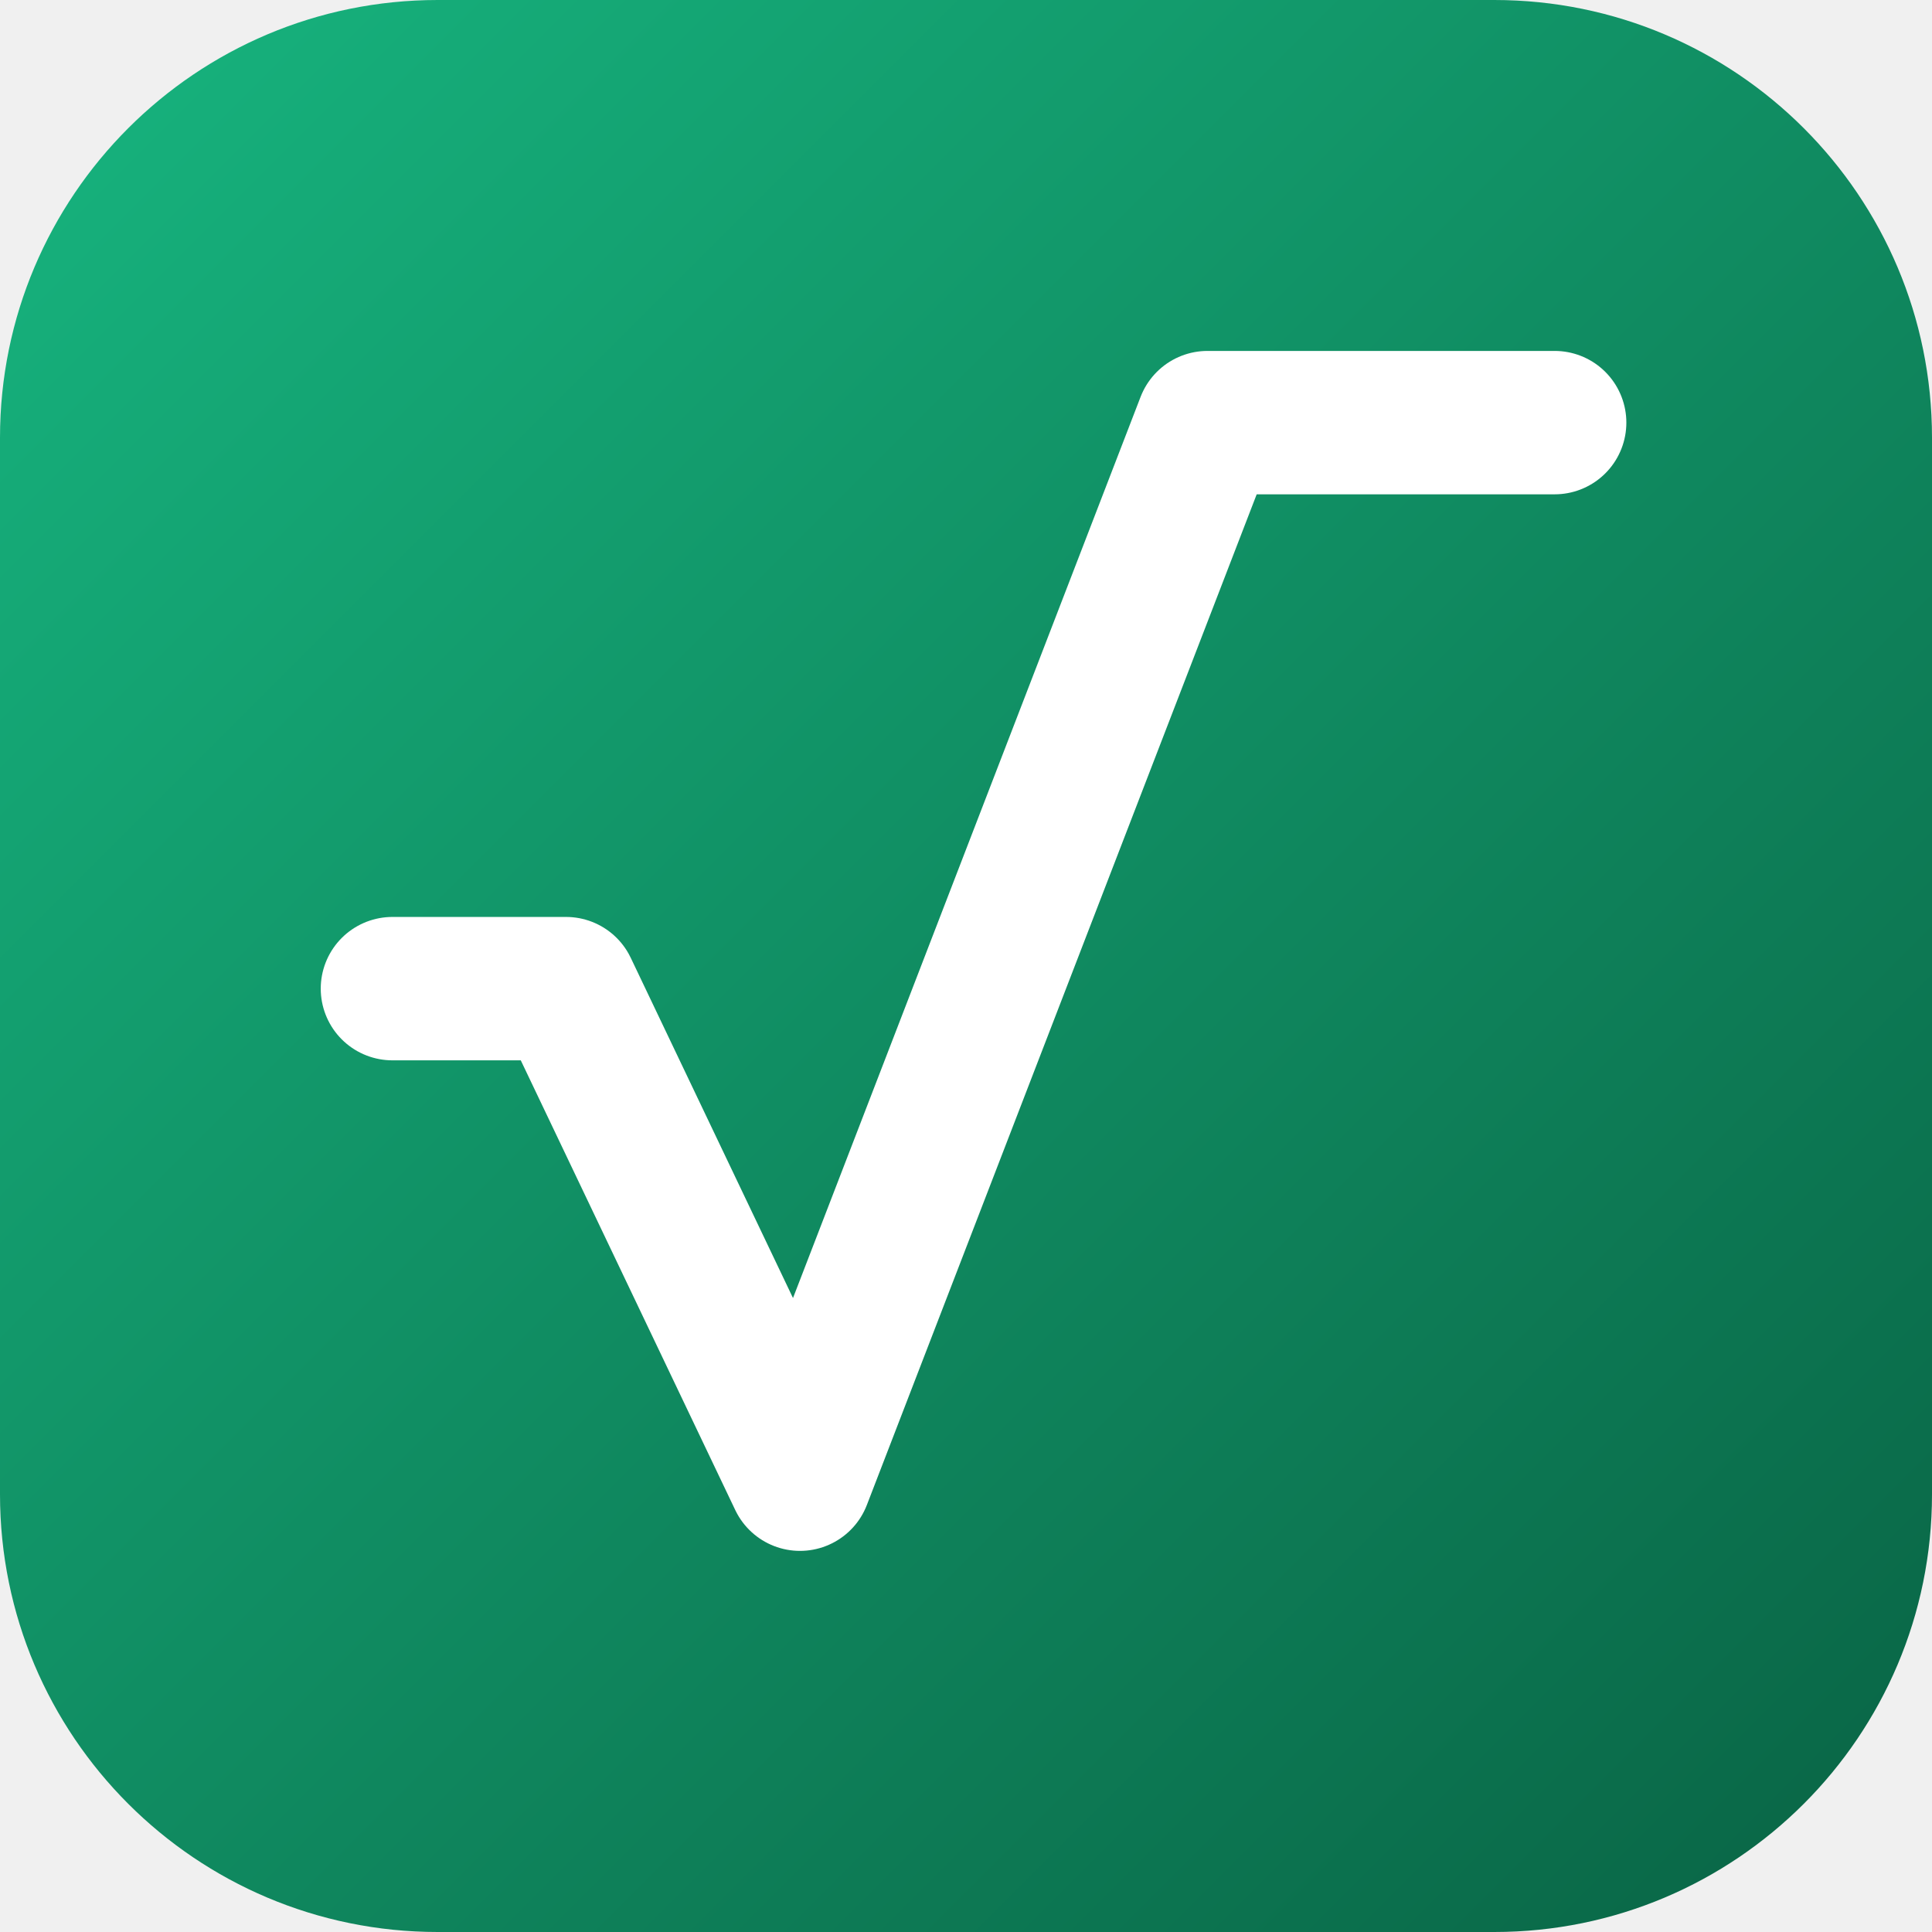
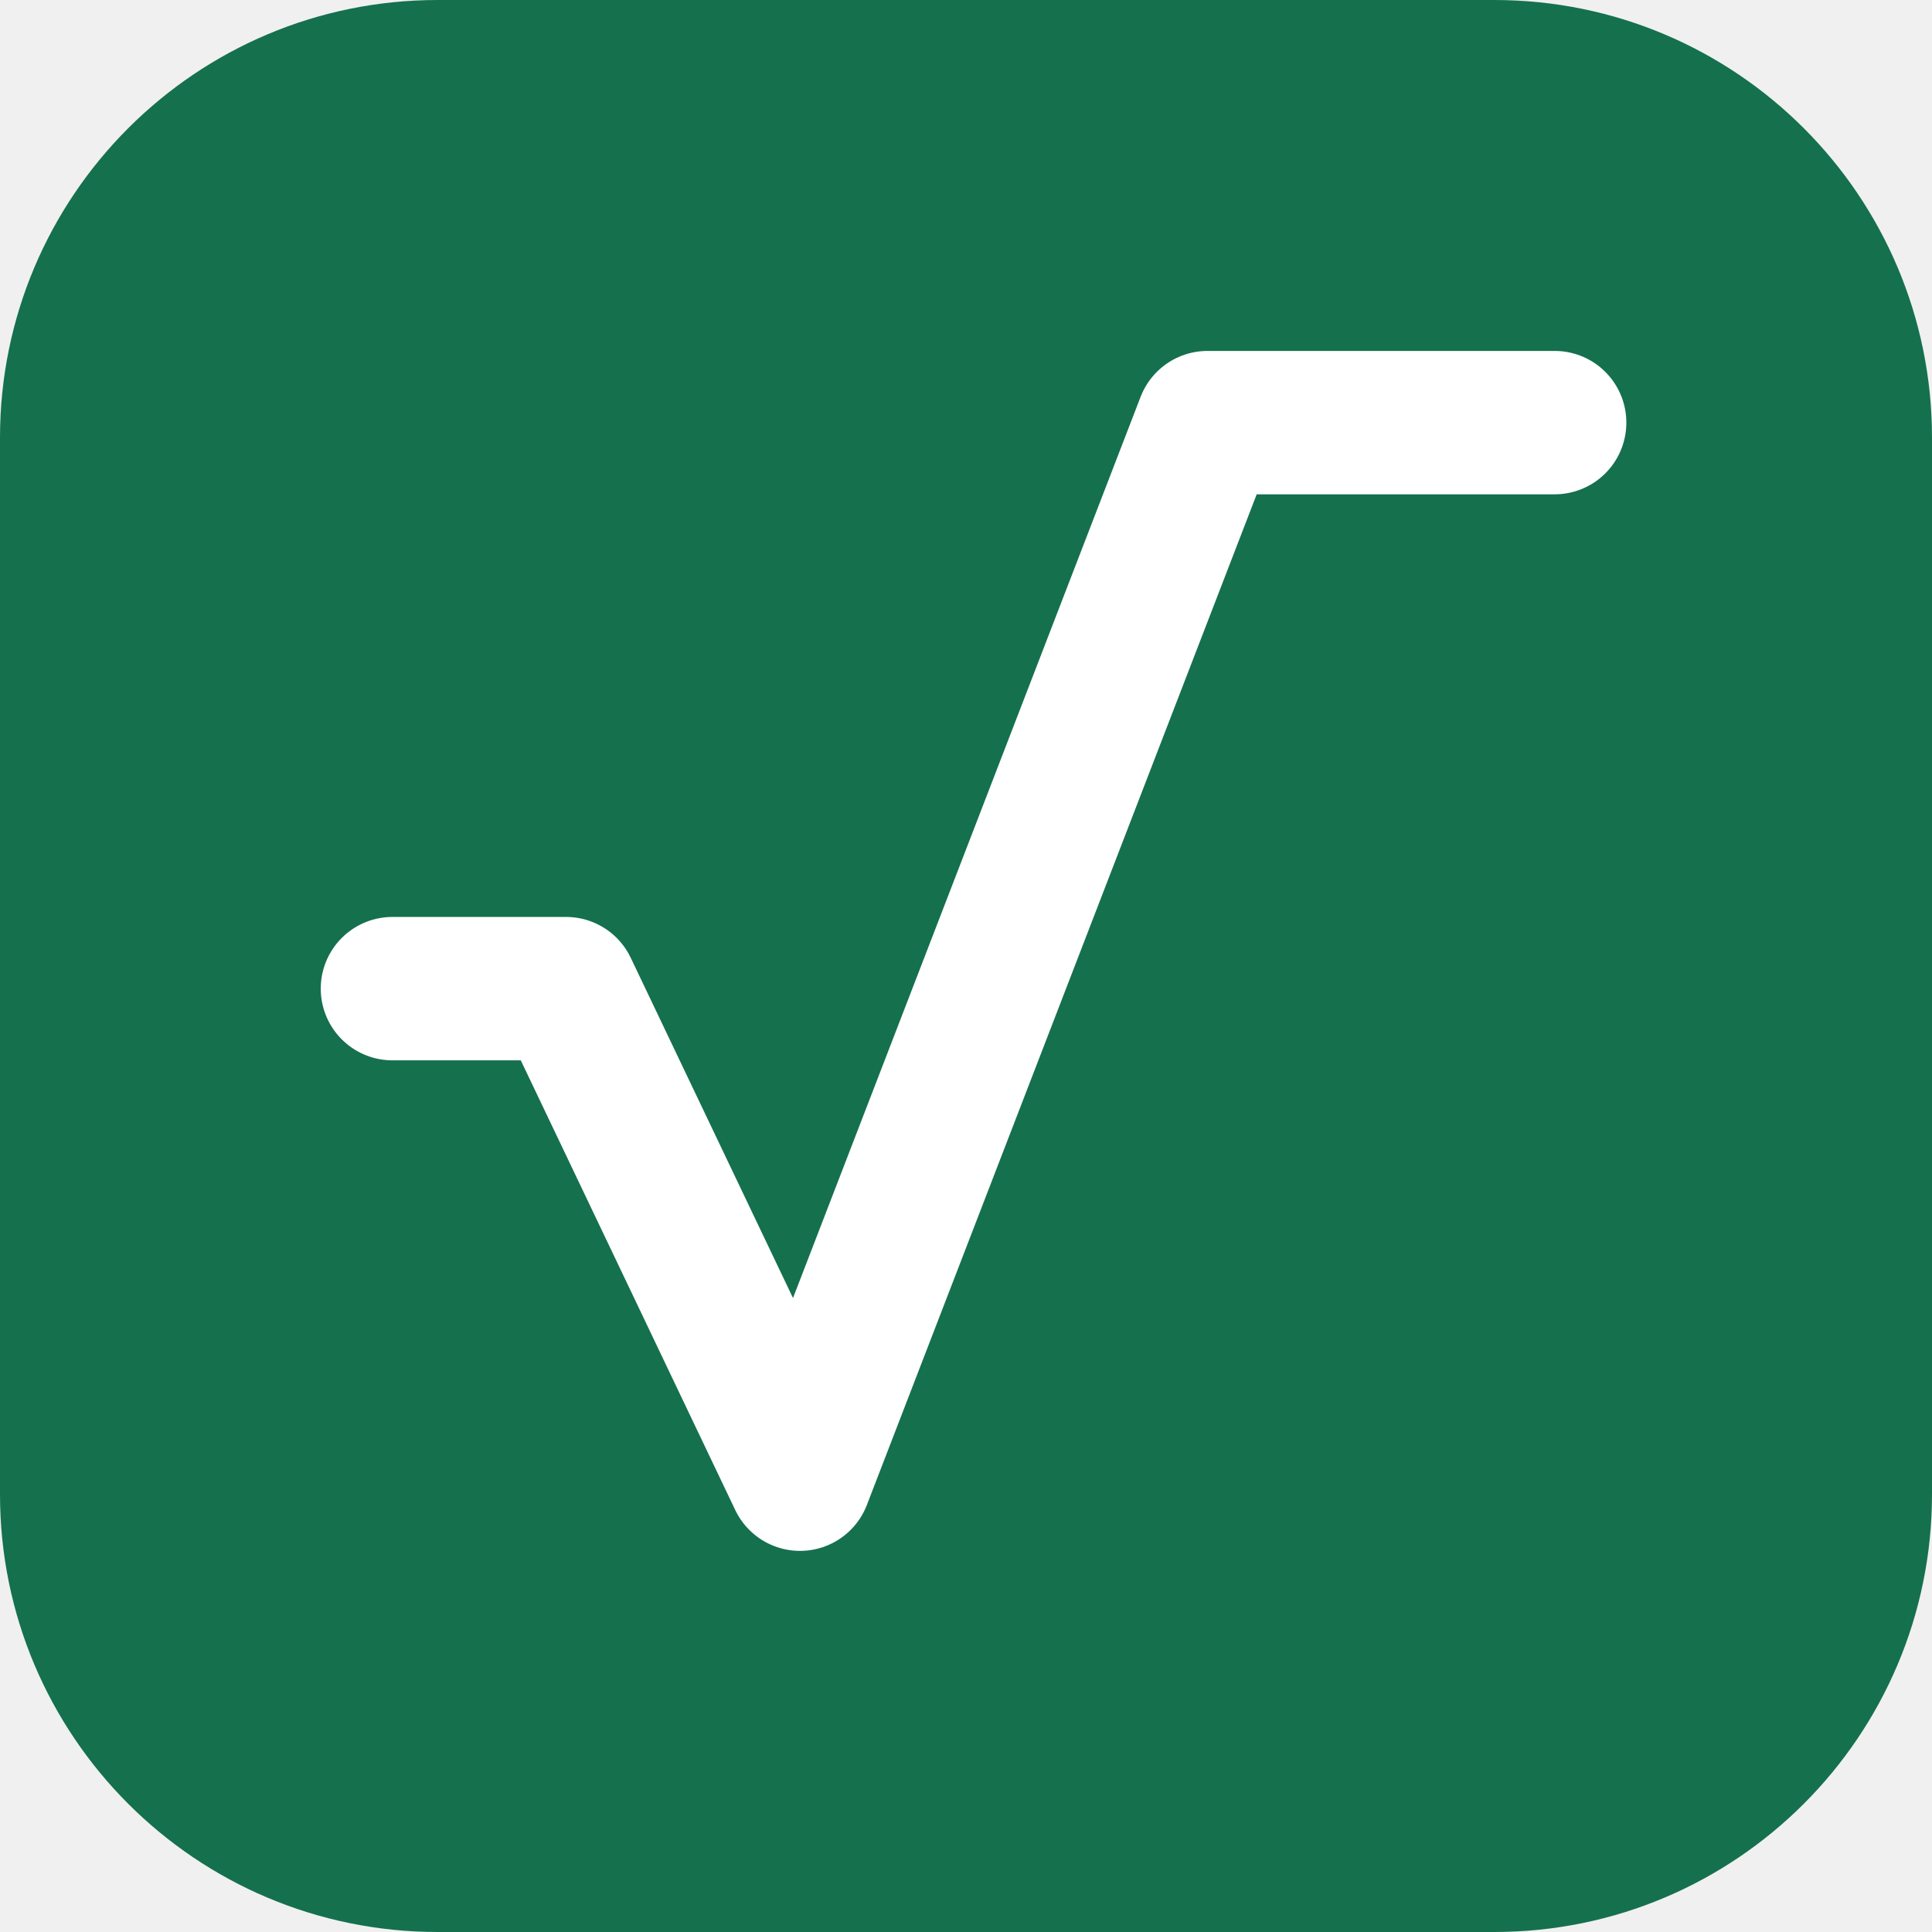
<svg xmlns="http://www.w3.org/2000/svg" viewBox="0 0 512 512" role="img" aria-label="数学备课助手">
-   <defs>
-     <linearGradient id="g" x1="0" y1="0" x2="1" y2="1">
-       <stop offset="0" stop-color="#17b57f" />
-       <stop offset="1" stop-color="#096344" />
-     </linearGradient>
-   </defs>
-   <rect width="512" height="512" rx="116" fill="url(#g)" />
+   <rect width="512" height="512" rx="116" fill="#15704e" />
  <path d="M104 262 L150 262 L212 392 L320 112 L412 112" fill="none" stroke="#ffffff" stroke-width="38" stroke-linecap="round" stroke-linejoin="round" />
</svg>
